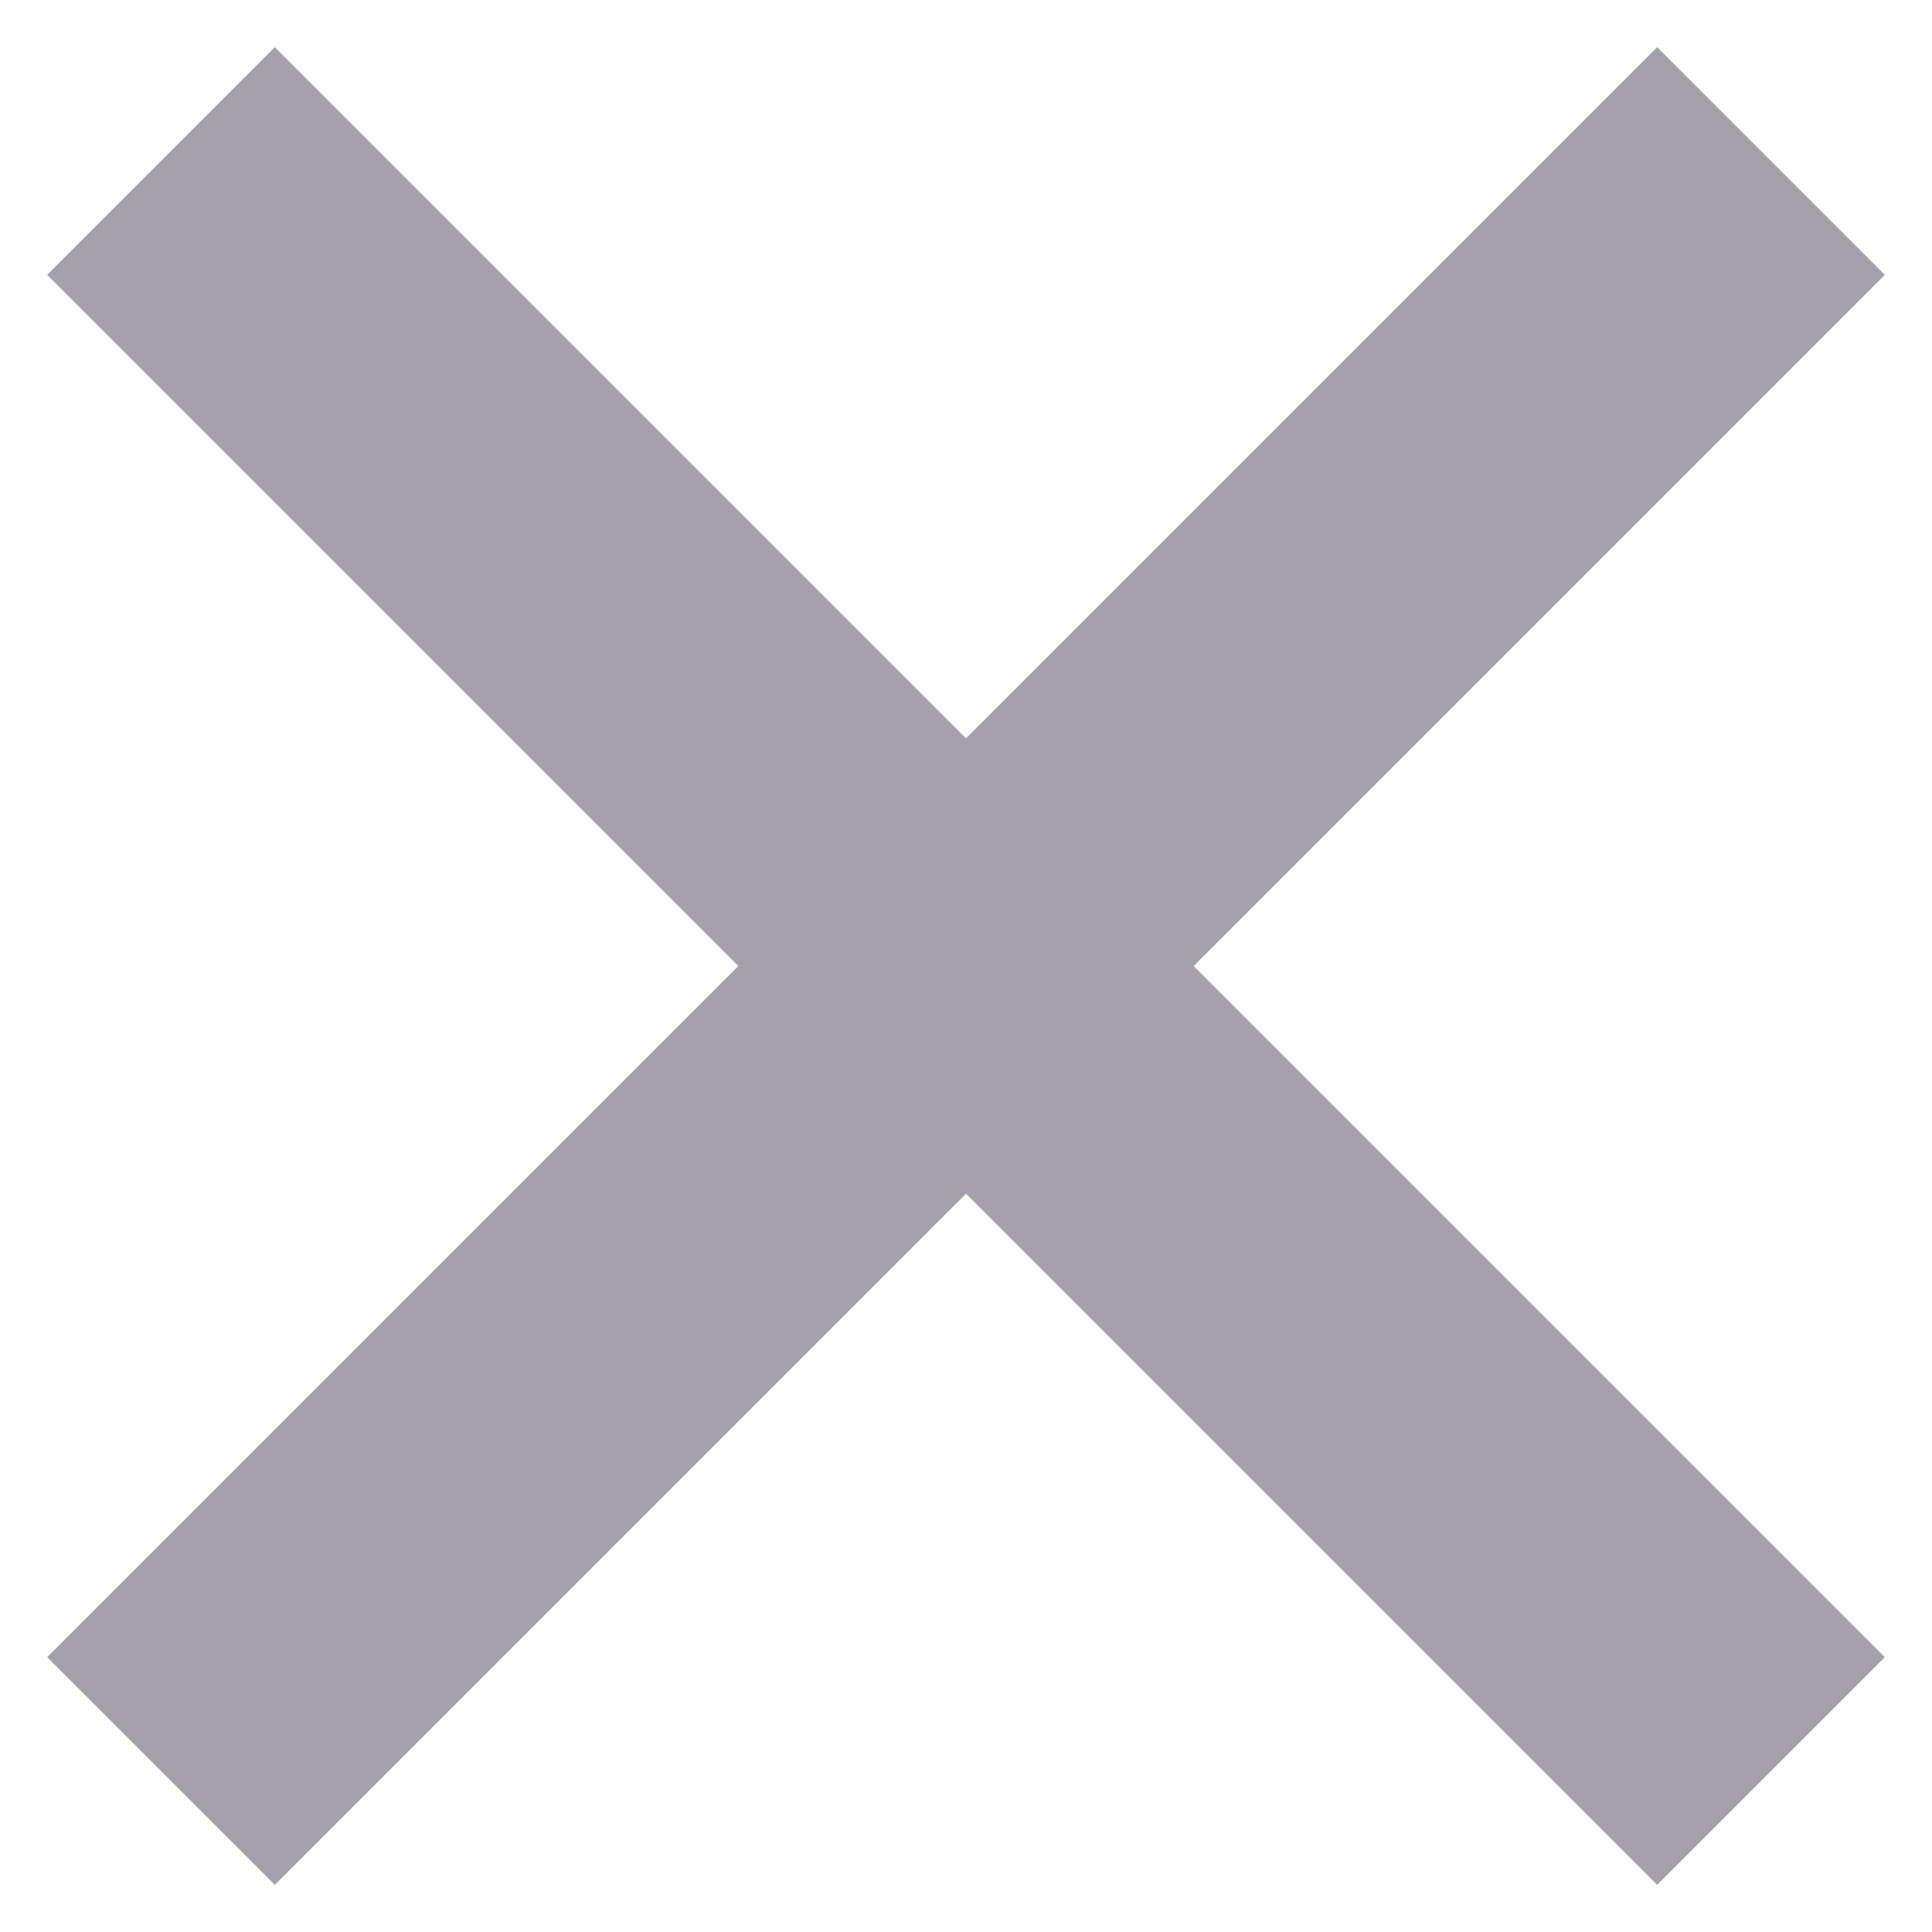
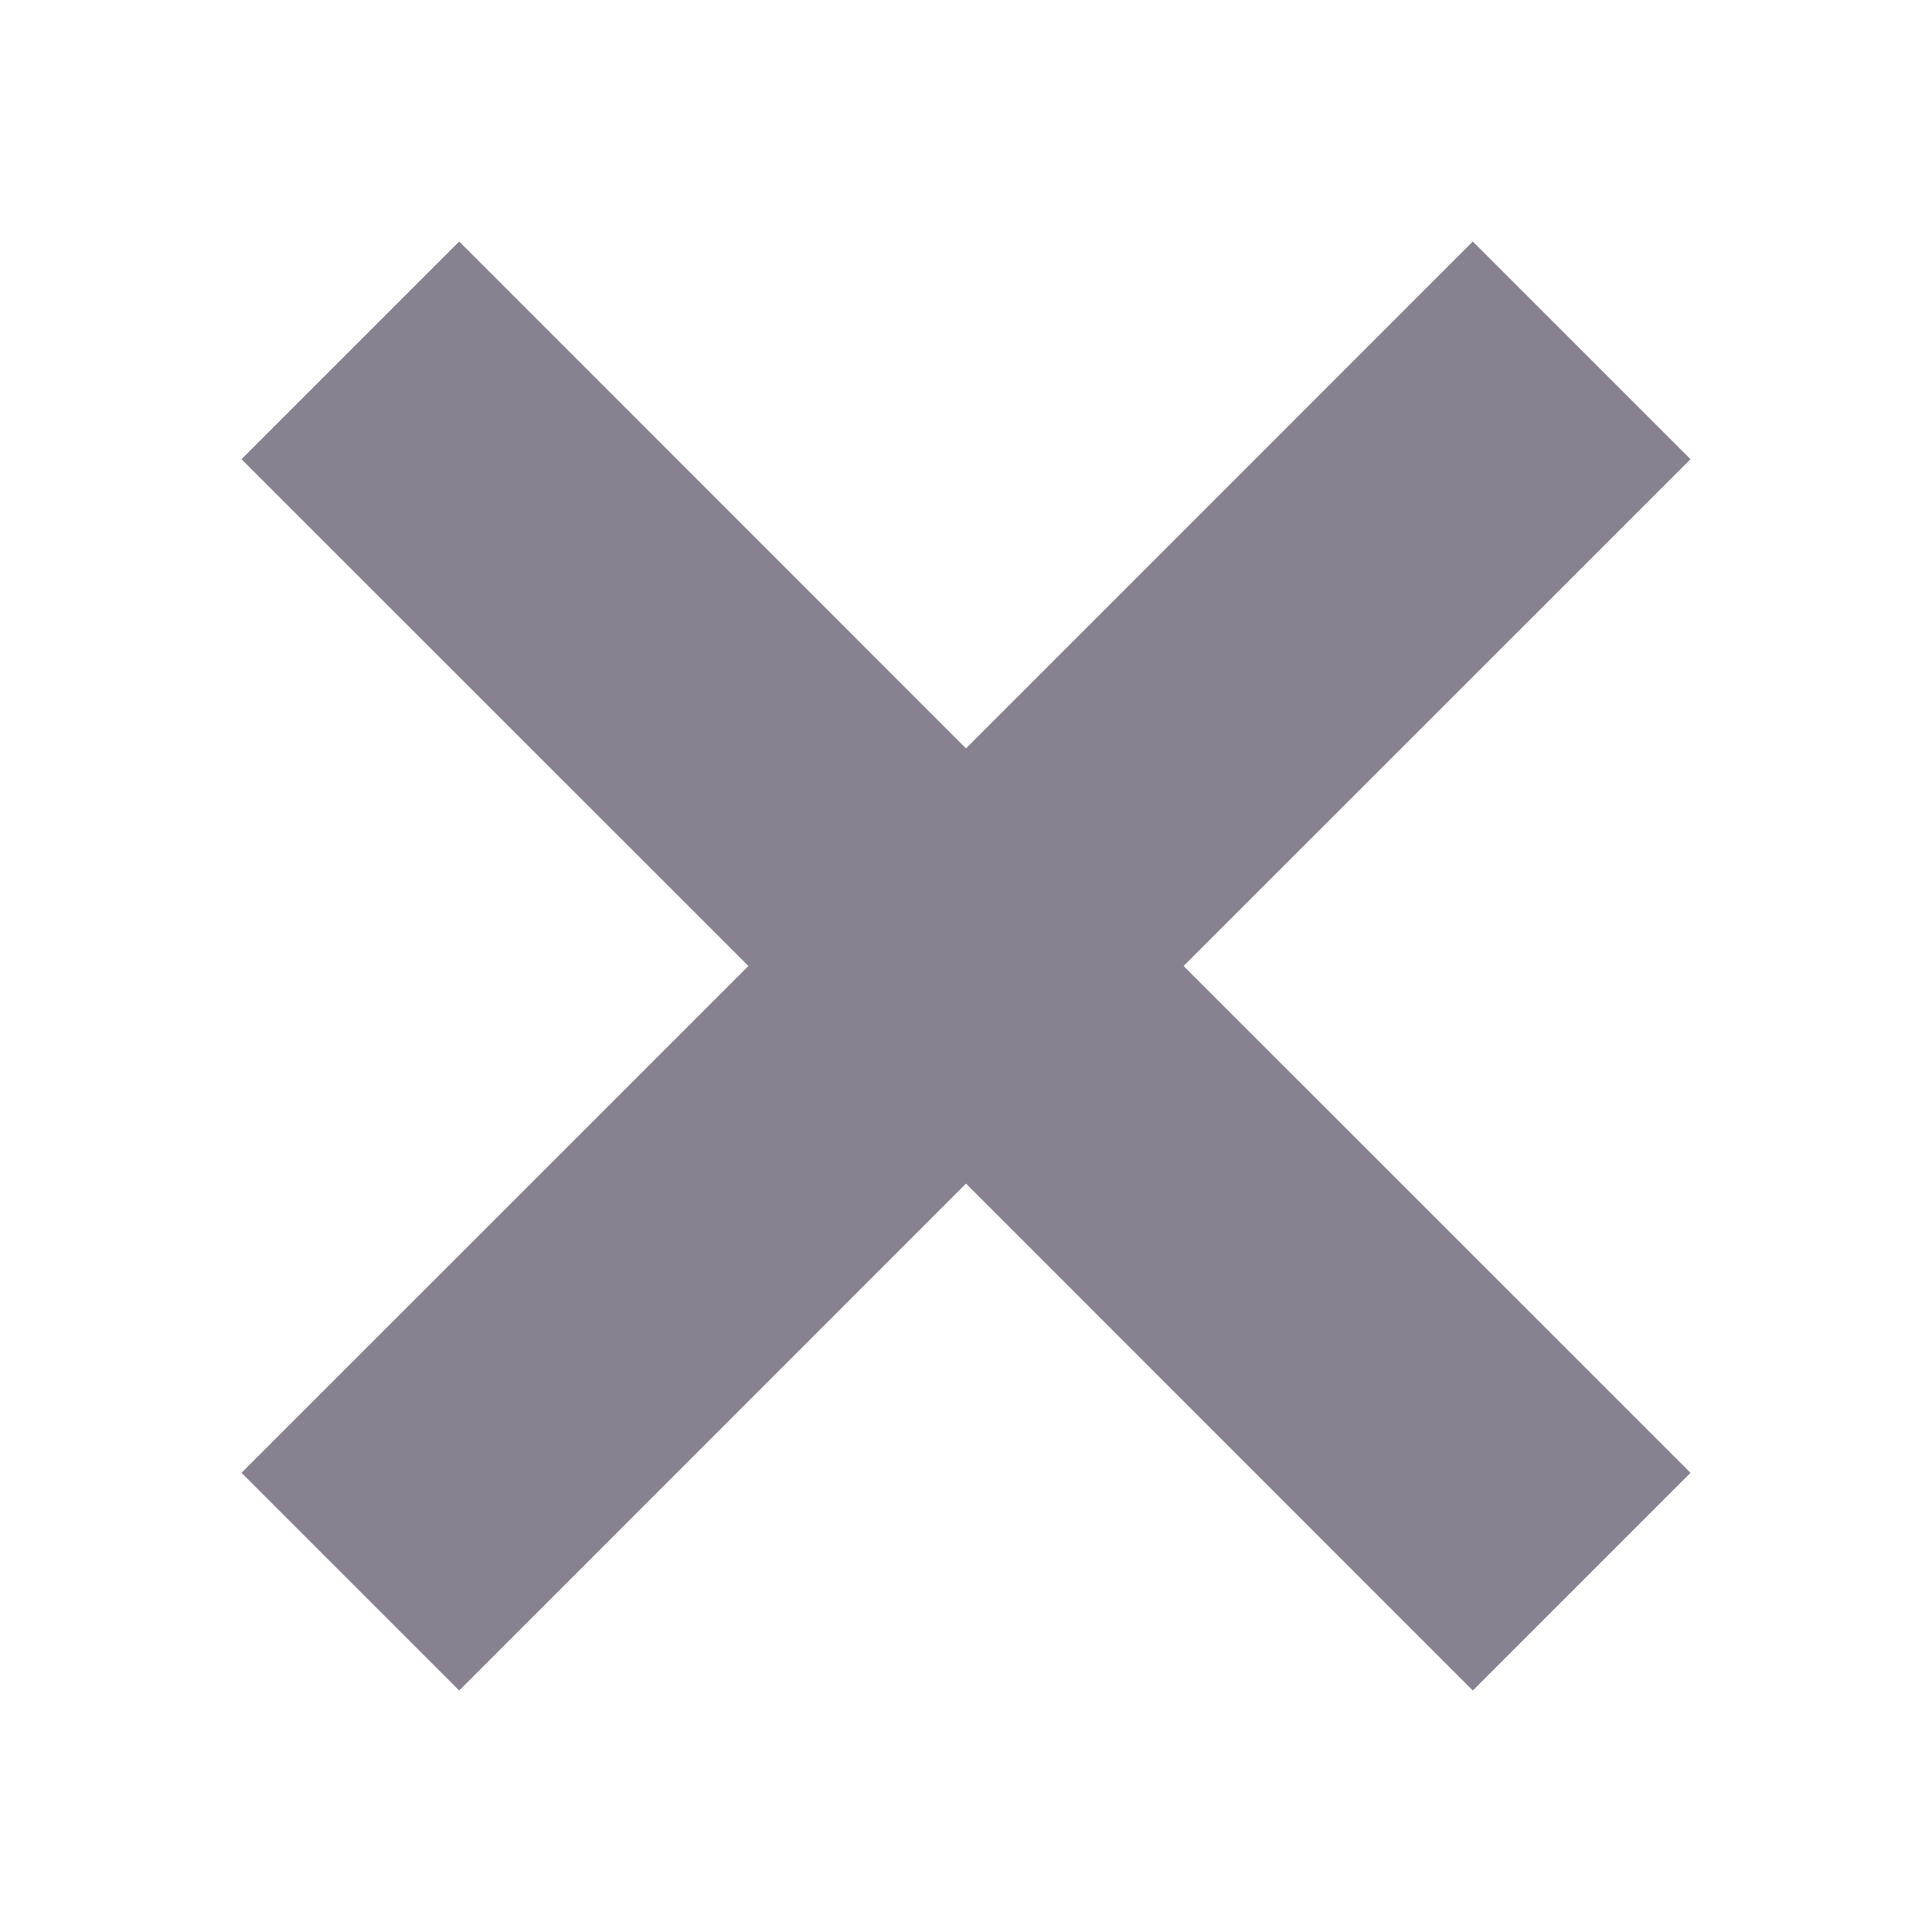
- <svg xmlns="http://www.w3.org/2000/svg" width="12" height="12" viewBox="0 0 12 12">
-   <g fill="none" fill-rule="evenodd" stroke="#A5A1AC" stroke-width="2">
-     <path d="M1 11L11 1M11 11L1 1" />
+ <svg xmlns="http://www.w3.org/2000/svg" width="16px" height="16px" viewBox="0 0 16 16" version="1.1">
+   <g id="Modals" stroke="none" stroke-width="1" fill="none" fill-rule="evenodd">
+     <g id="Shop-Modals" transform="translate(-183, -655)" fill="#878190" fill-rule="nonzero">
+       <g id="Icon/Close" transform="translate(183, 655)">
+         <polygon id="Mask" points="12.197 2 14 3.803 9.802 8 14 12.197 12.197 14 8 9.802 3.803 14 2 12.197 6.198 8 2 3.803 3.803 2 8 6.198" />
+       </g>
+     </g>
  </g>
</svg>
